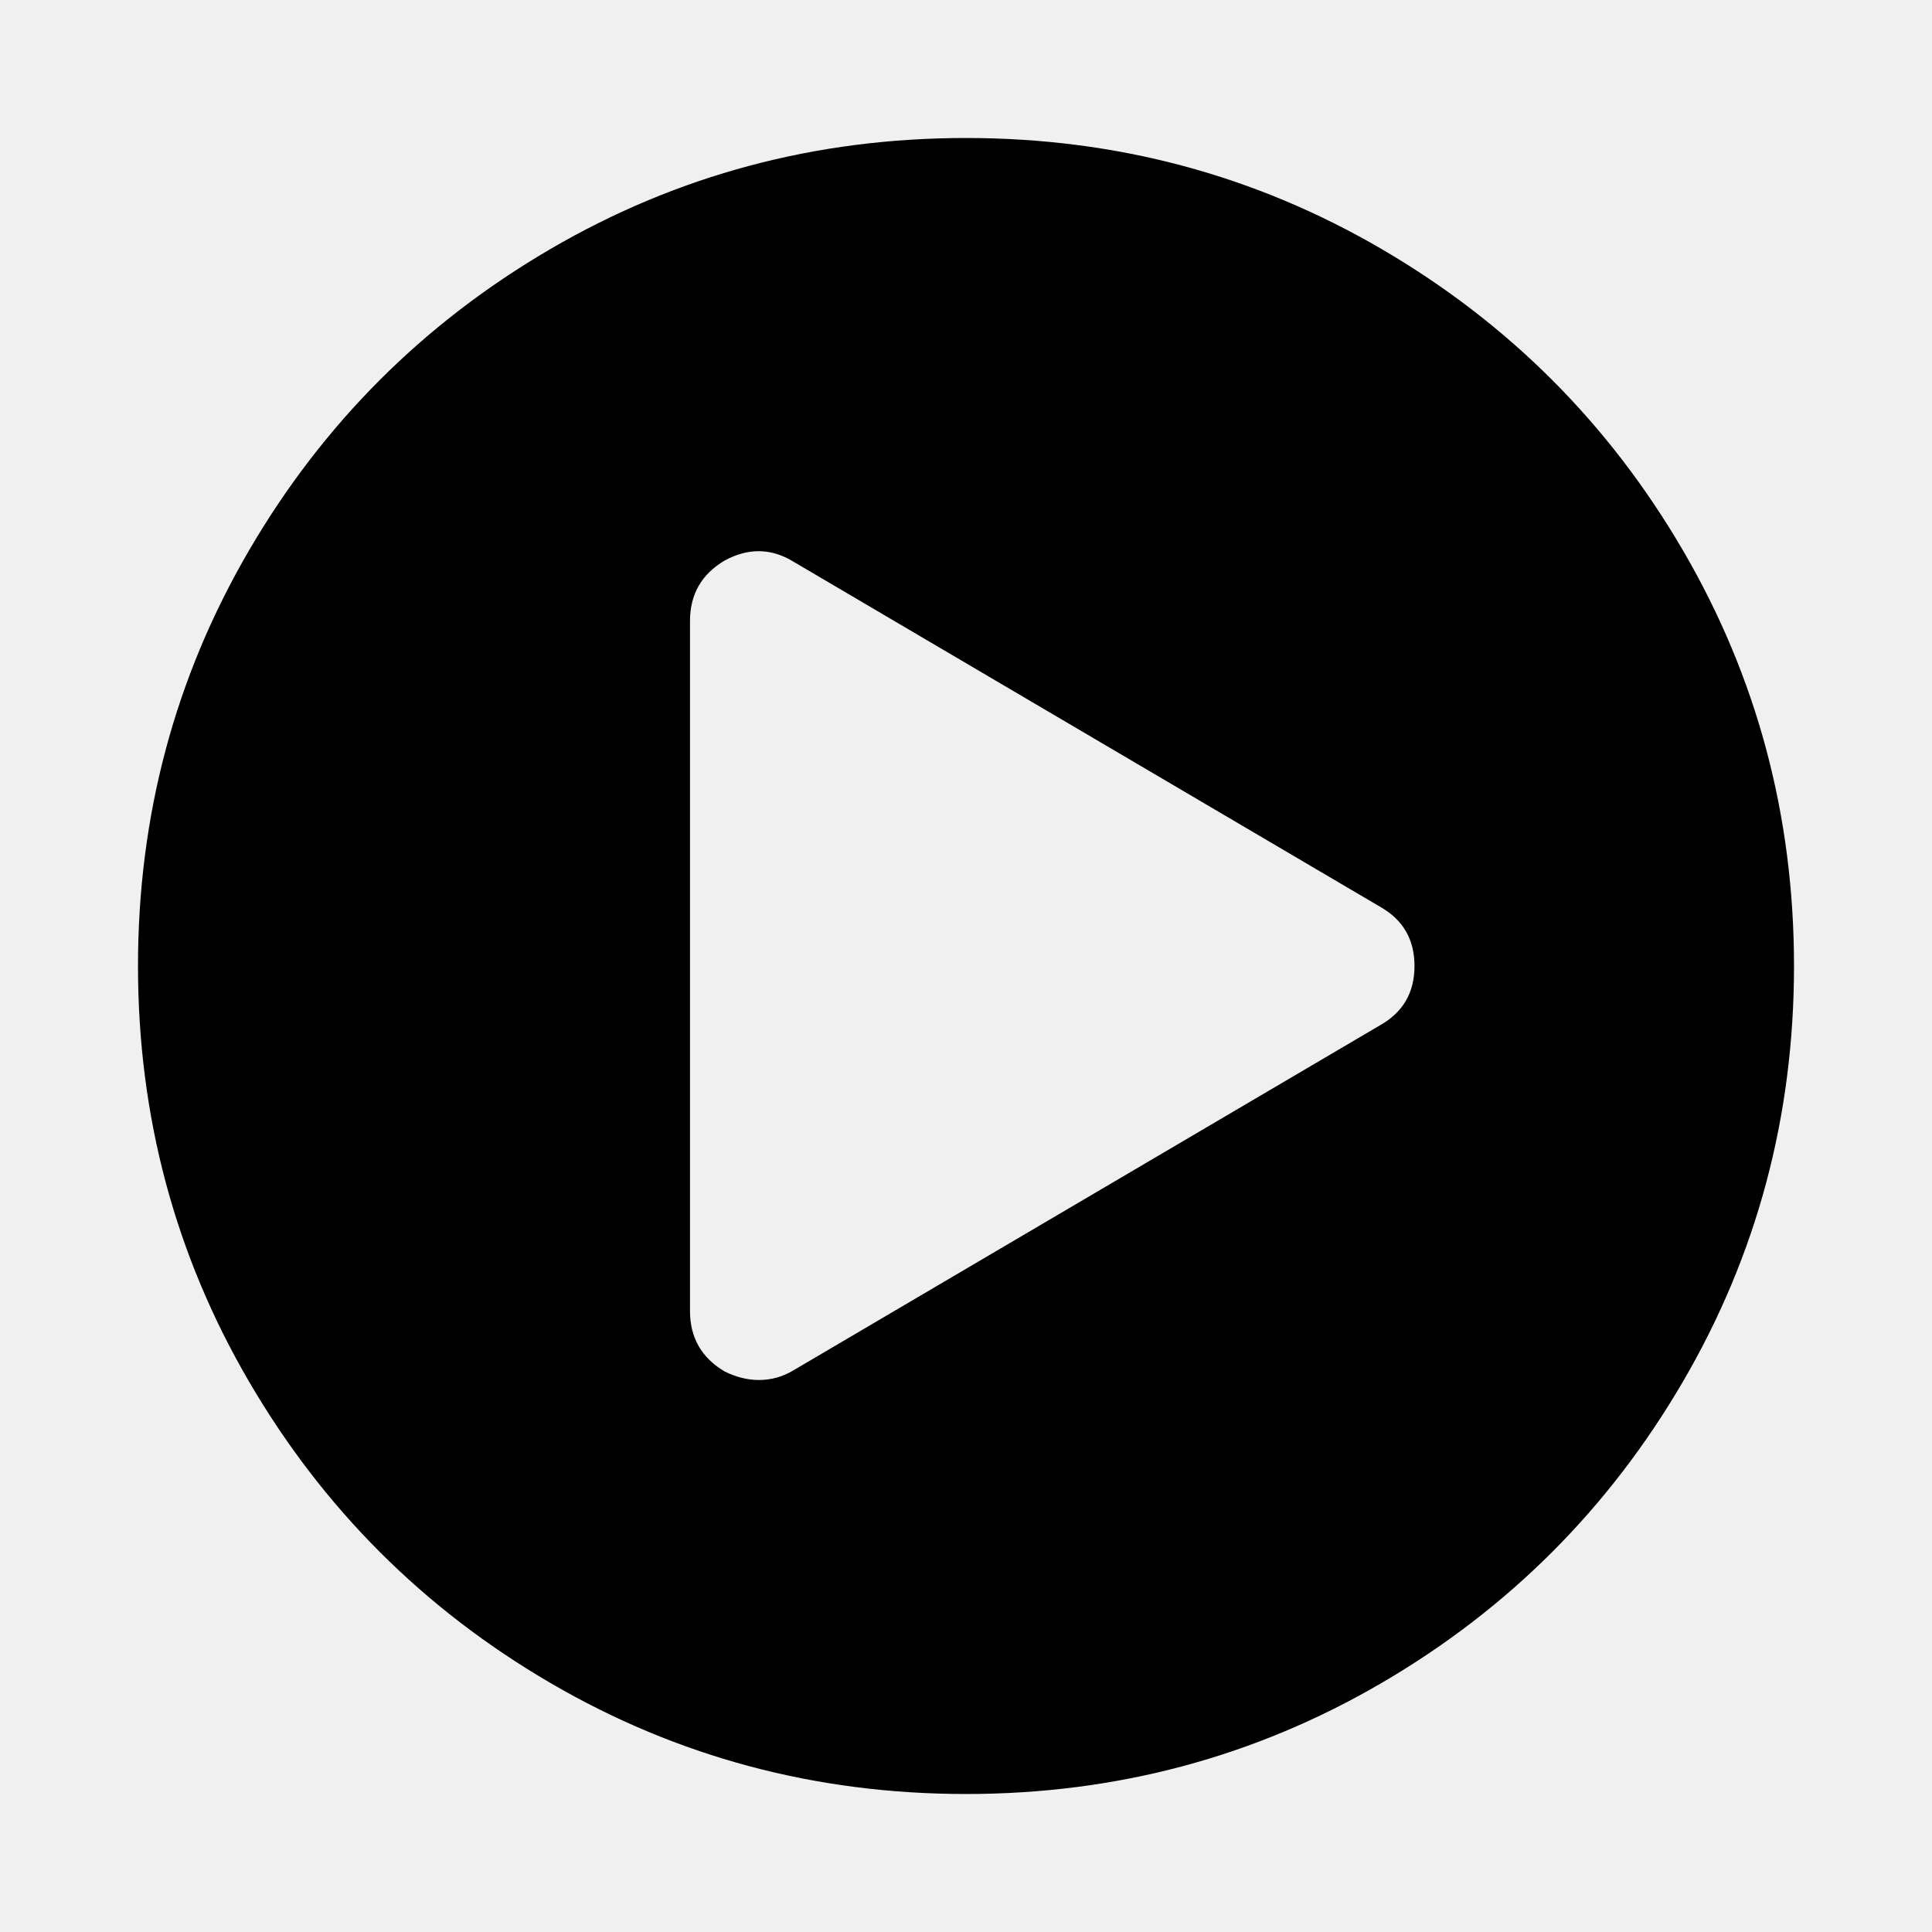
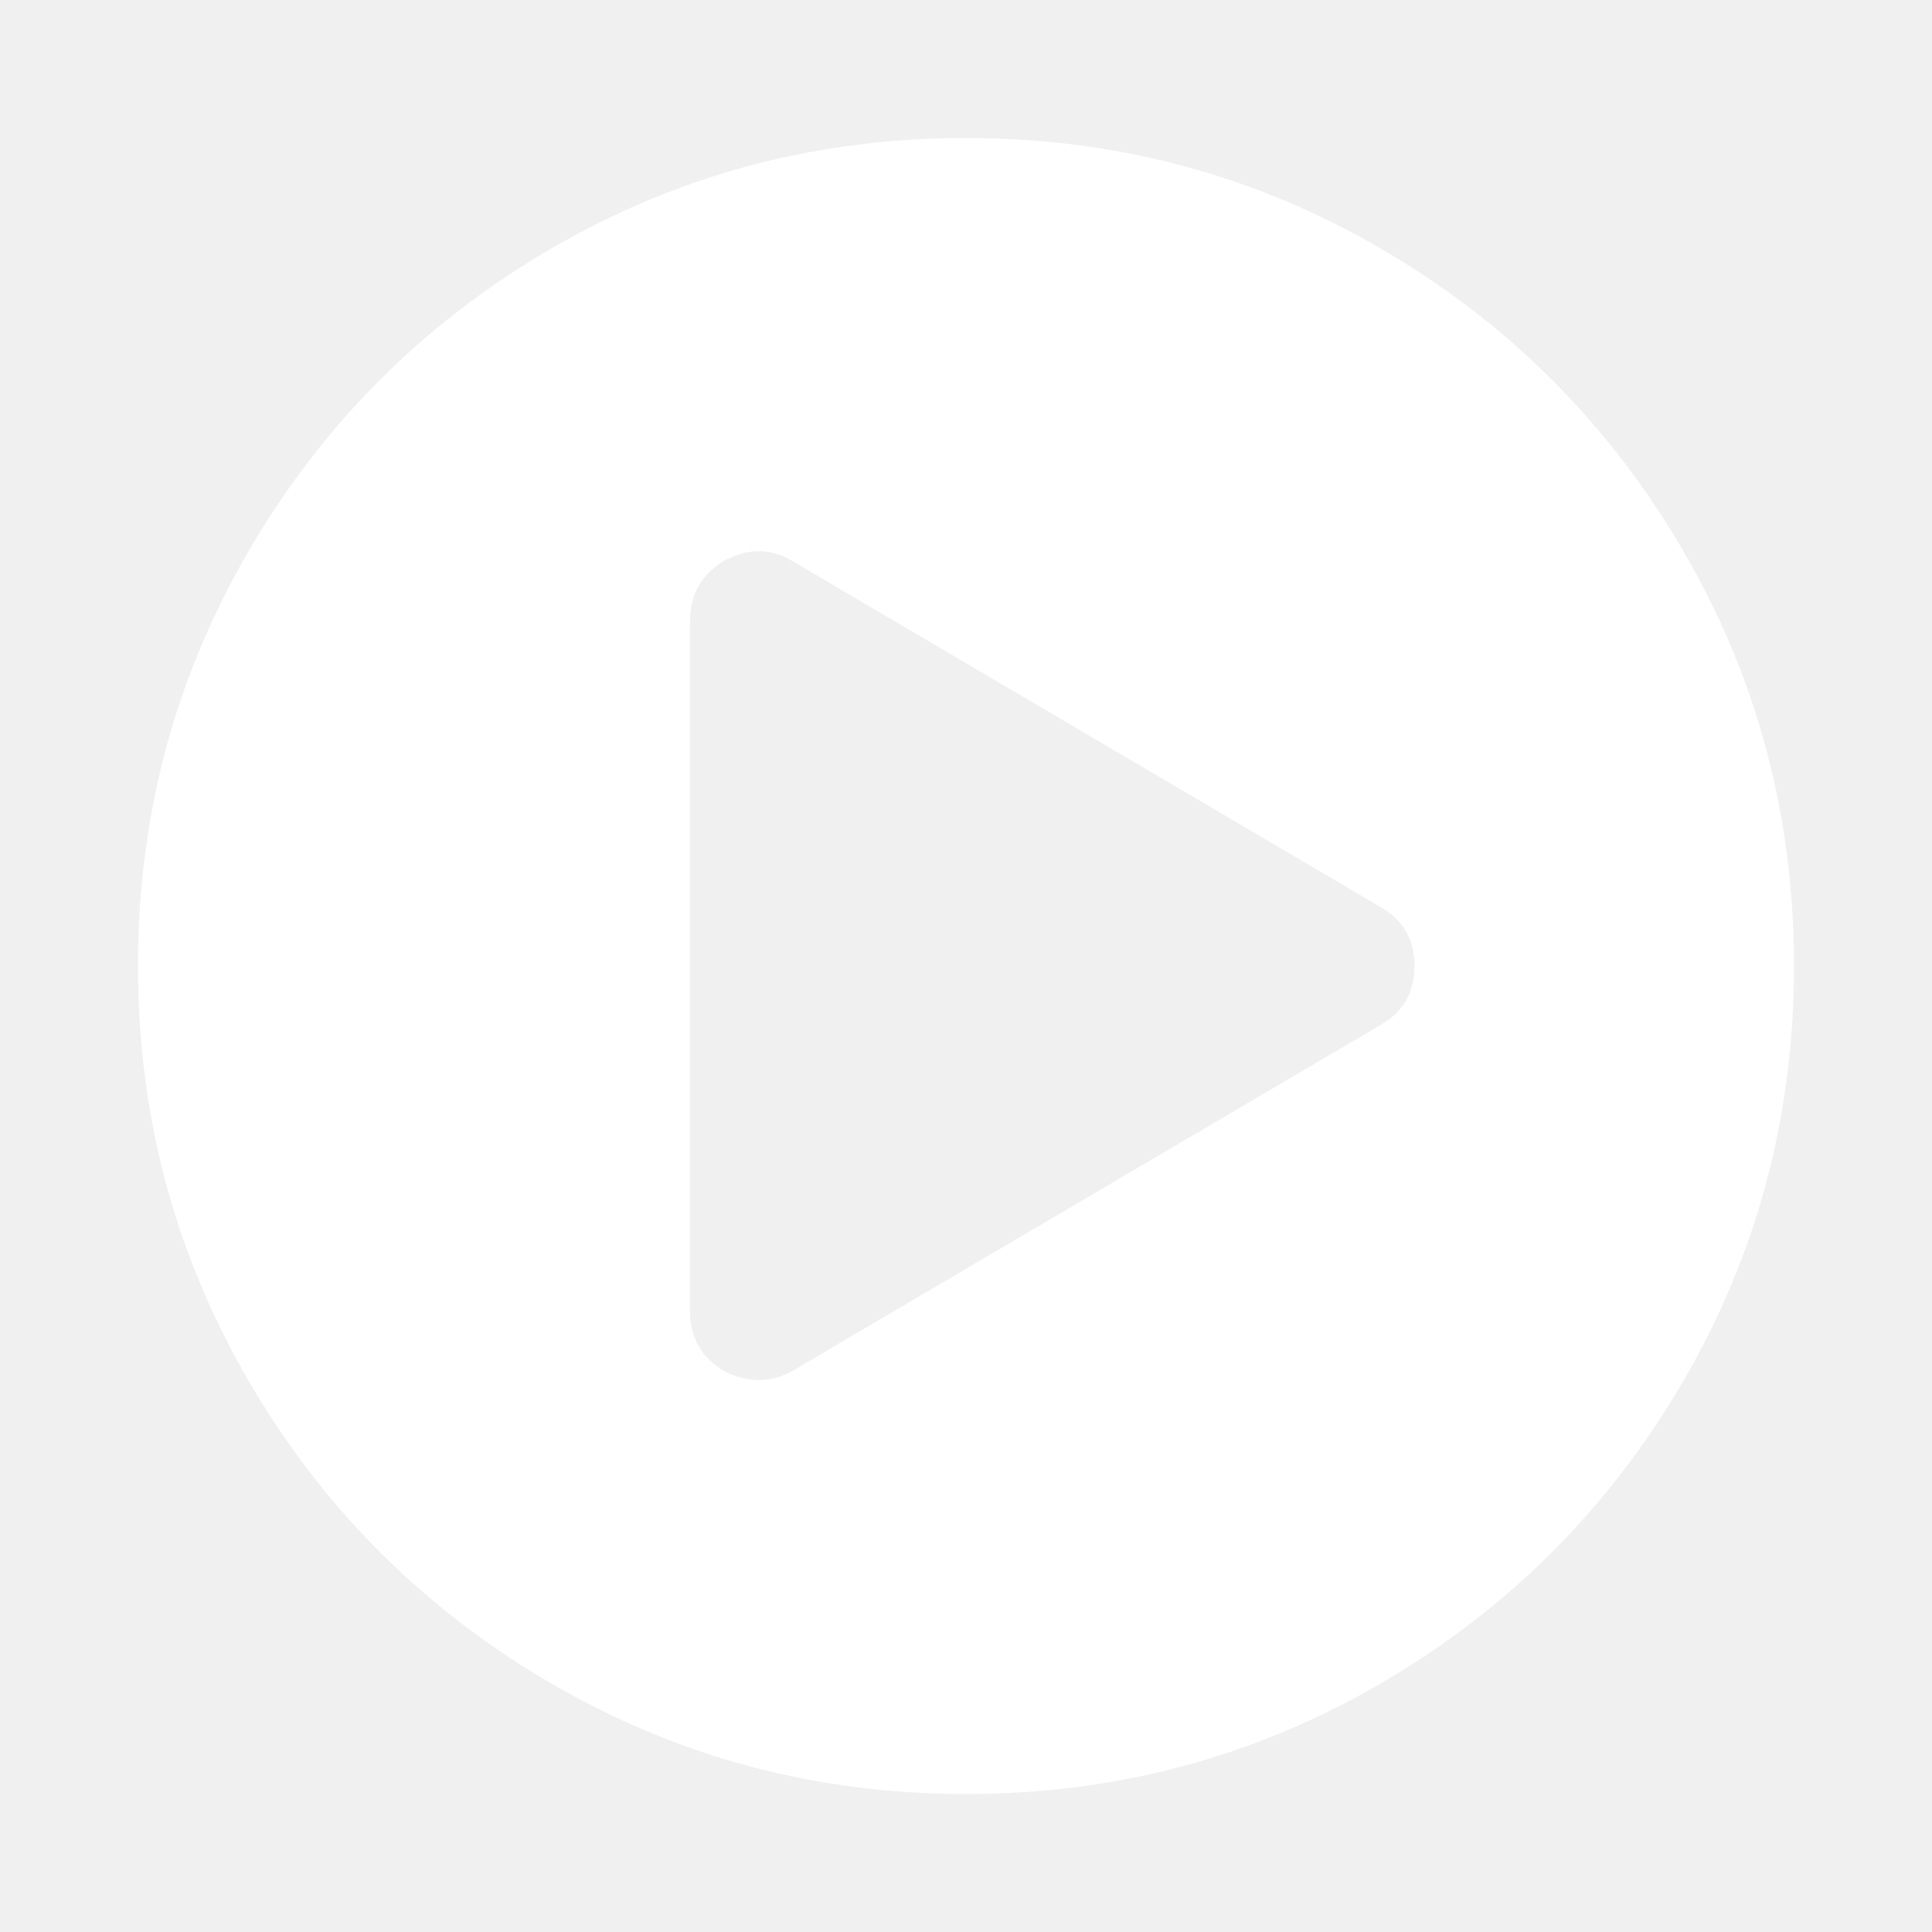
<svg xmlns="http://www.w3.org/2000/svg" width="1792" height="1792" viewBox="0 0 1792 1792">
-   <path d="M896 128q209 0 385.5 103t279.5 279.5 103 385.5-103 385.5-279.5 279.5-385.5 103-385.5-103-279.5-279.5-103-385.5 103-385.5 279.5-279.5 385.5-103zm384 823q32-18 32-55t-32-55l-544-320q-31-19-64-1-32 19-32 56v640q0 37 32 56 16 8 32 8 17 0 32-9z" />
+   <path fill="#ffffff" d="M896 128q209 0 385.5 103t279.5 279.5 103 385.5-103 385.5-279.5 279.5-385.5 103-385.5-103-279.5-279.5-103-385.5 103-385.5 279.5-279.5 385.5-103zm384 823q32-18 32-55t-32-55l-544-320q-31-19-64-1-32 19-32 56v640q0 37 32 56 16 8 32 8 17 0 32-9z" />
</svg>
